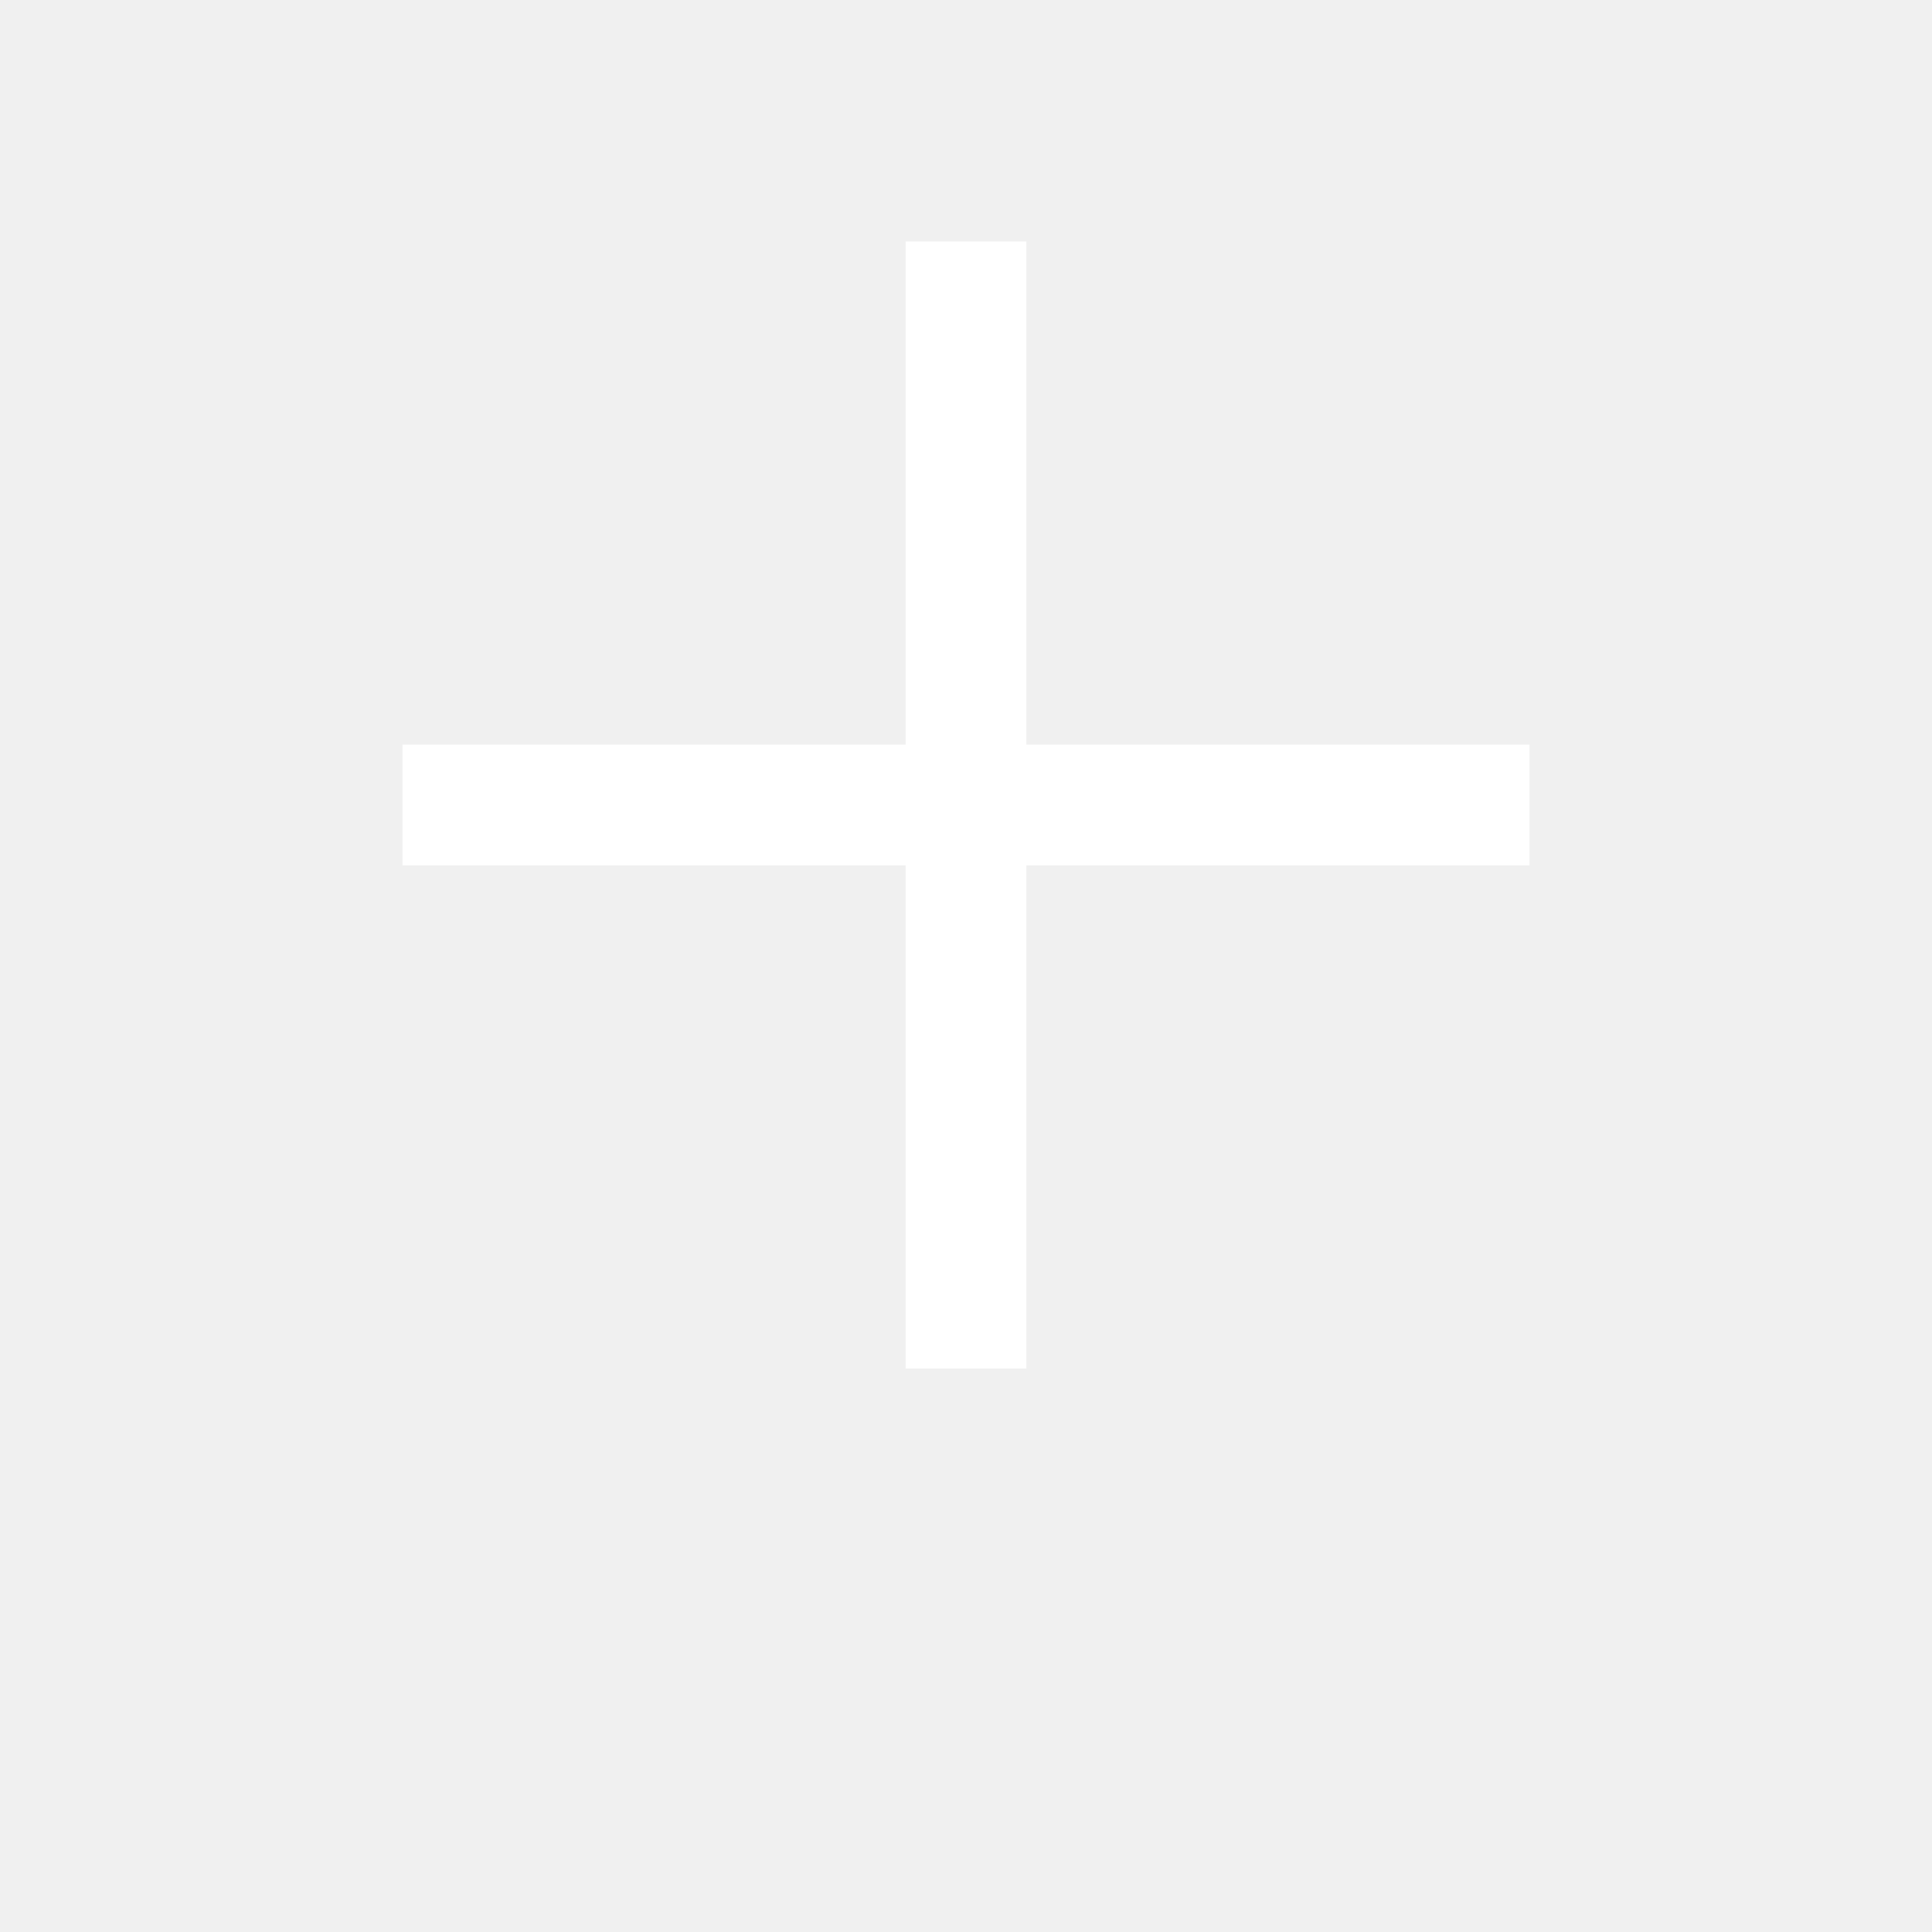
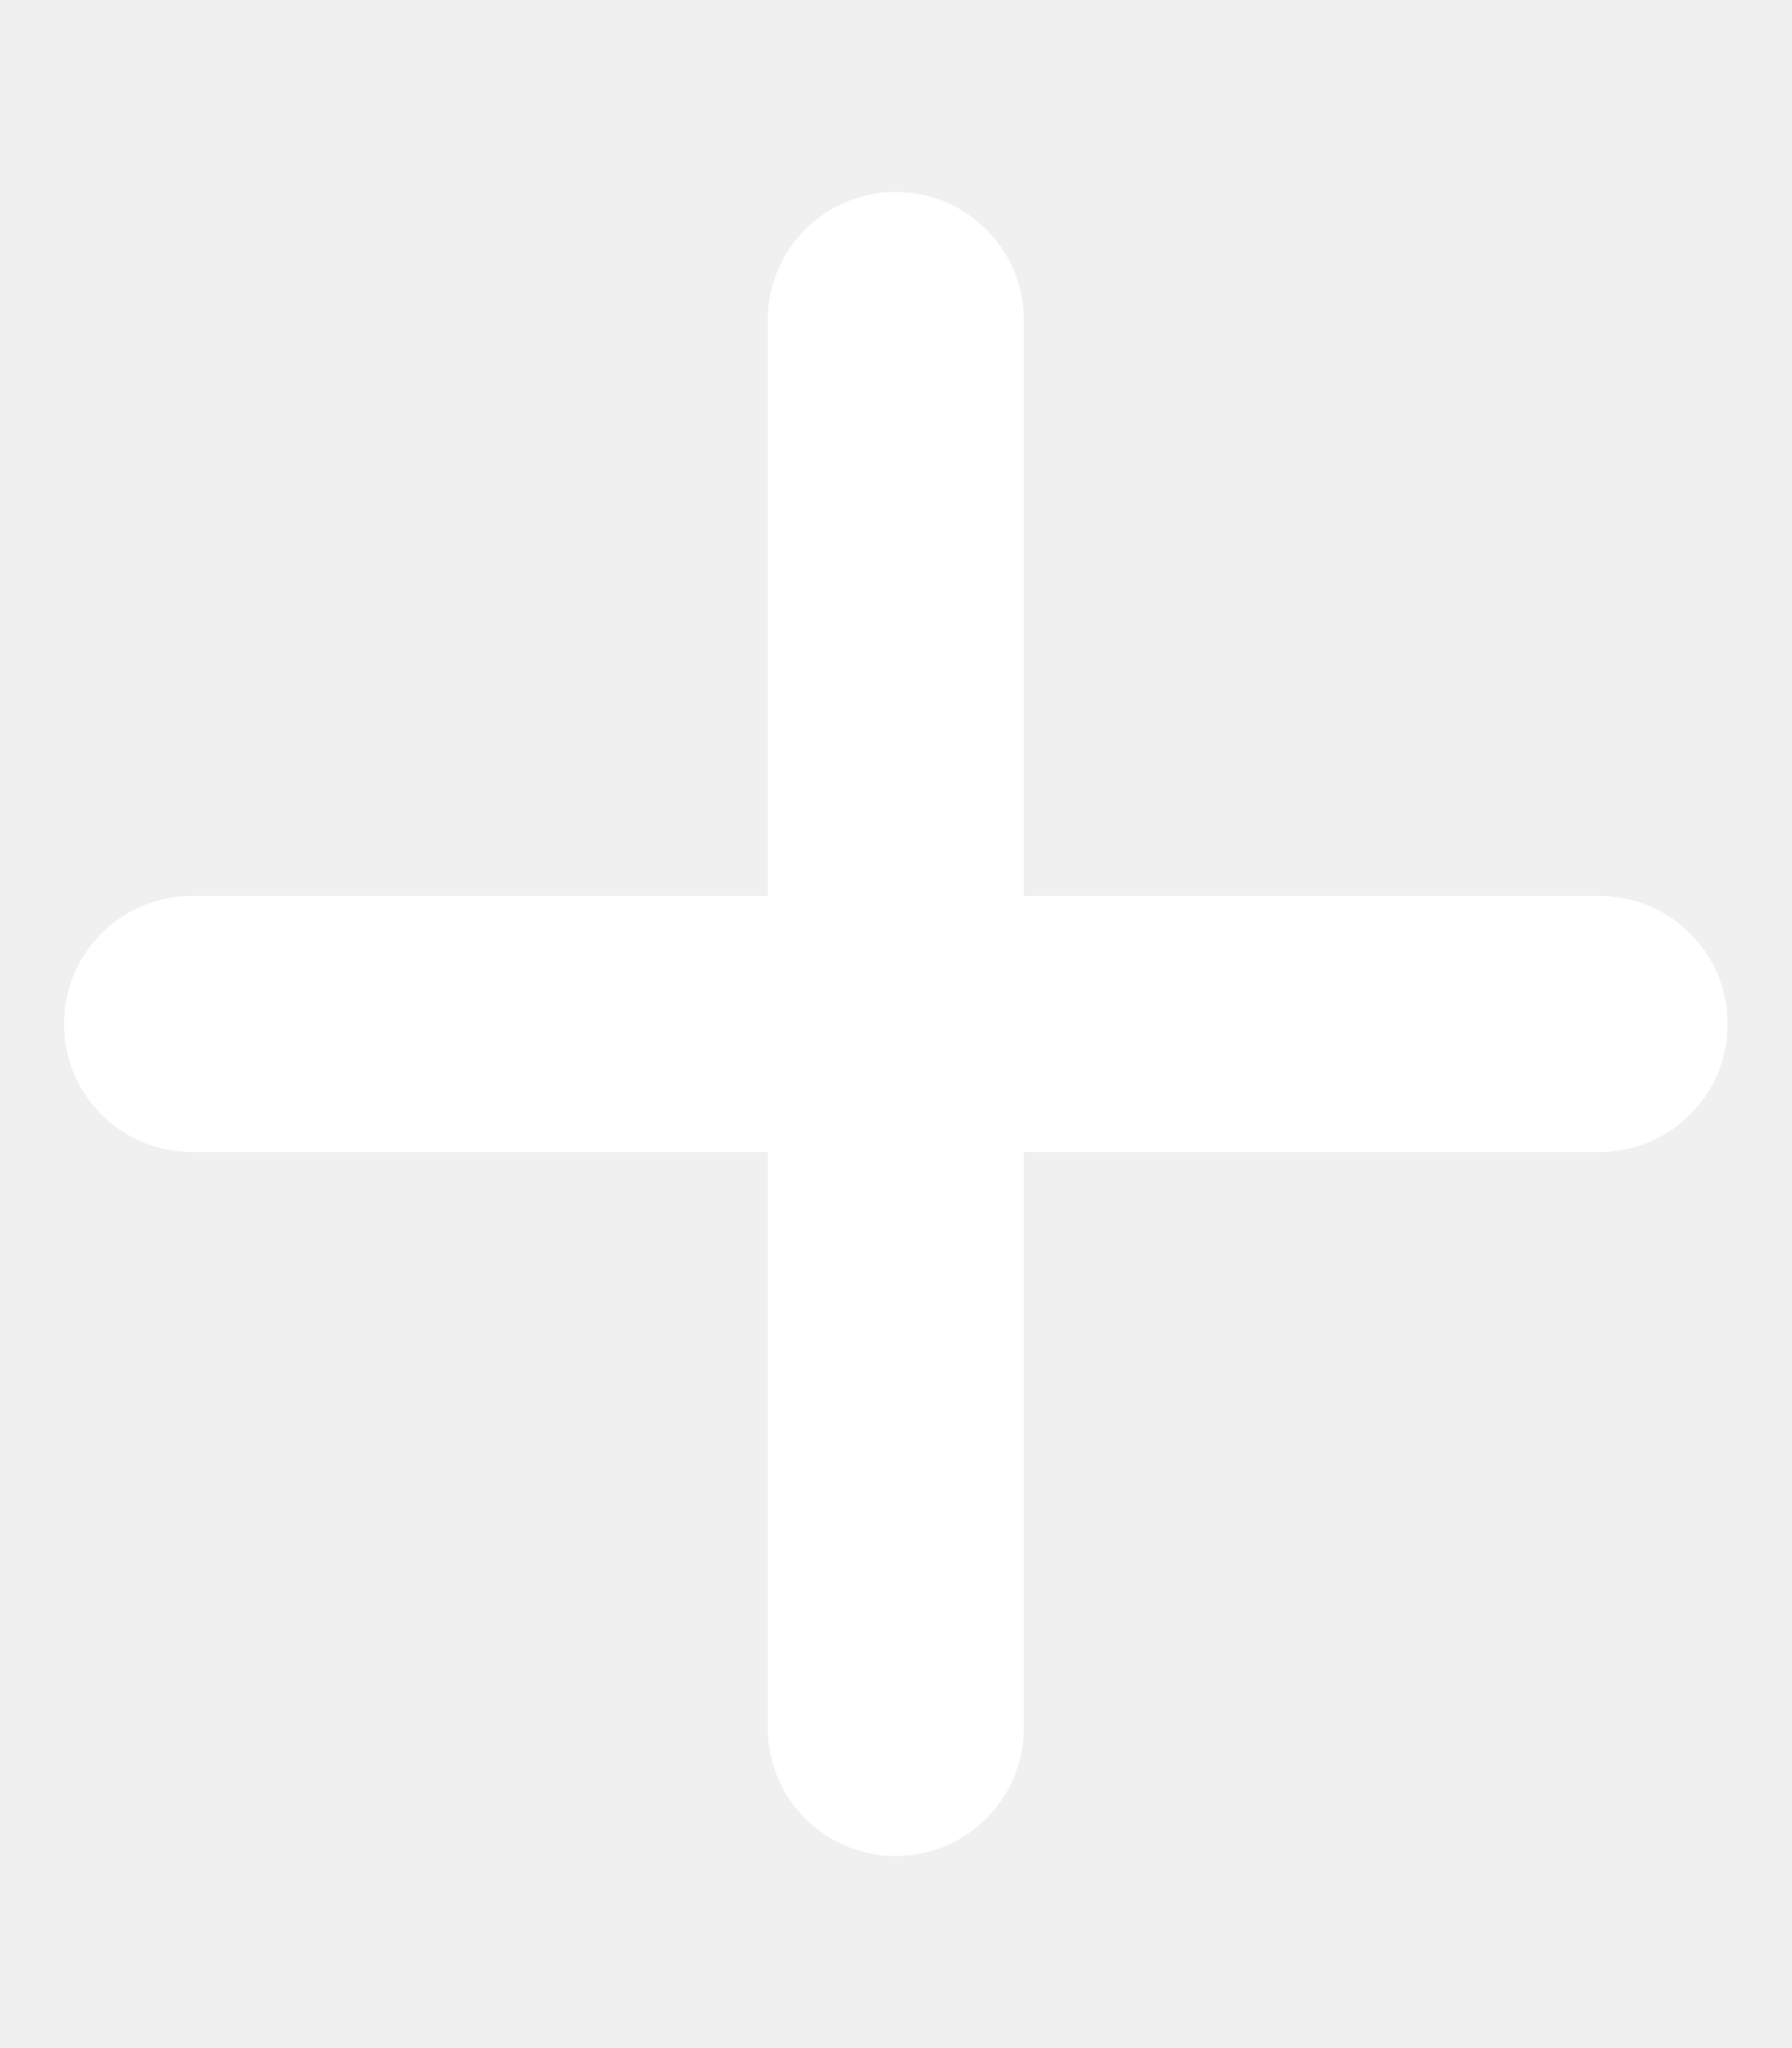
- <svg xmlns="http://www.w3.org/2000/svg" height="48" viewBox="0 -960 960 960" width="48">
-   <style>
- 		path {
- 		fill: white;
-         	stroke-width:1000;
- 		}
- 	</style>
-   <path d="M450-280v-250H200v-60h250v-250h60v250h250v60H510v250h-60Z" />
+ <svg xmlns="http://www.w3.org/2000/svg" height="1em" viewBox="0 0 448 512">
+   <style>svg{fill:#ffffff}</style>
+   <path d="M256 80c0-17.7-14.3-32-32-32s-32 14.3-32 32V224H48c-17.7 0-32 14.3-32 32s14.3 32 32 32H192V432c0 17.7 14.3 32 32 32s32-14.3 32-32V288H400c17.7 0 32-14.3 32-32s-14.3-32-32-32H256V80z" />
</svg>
